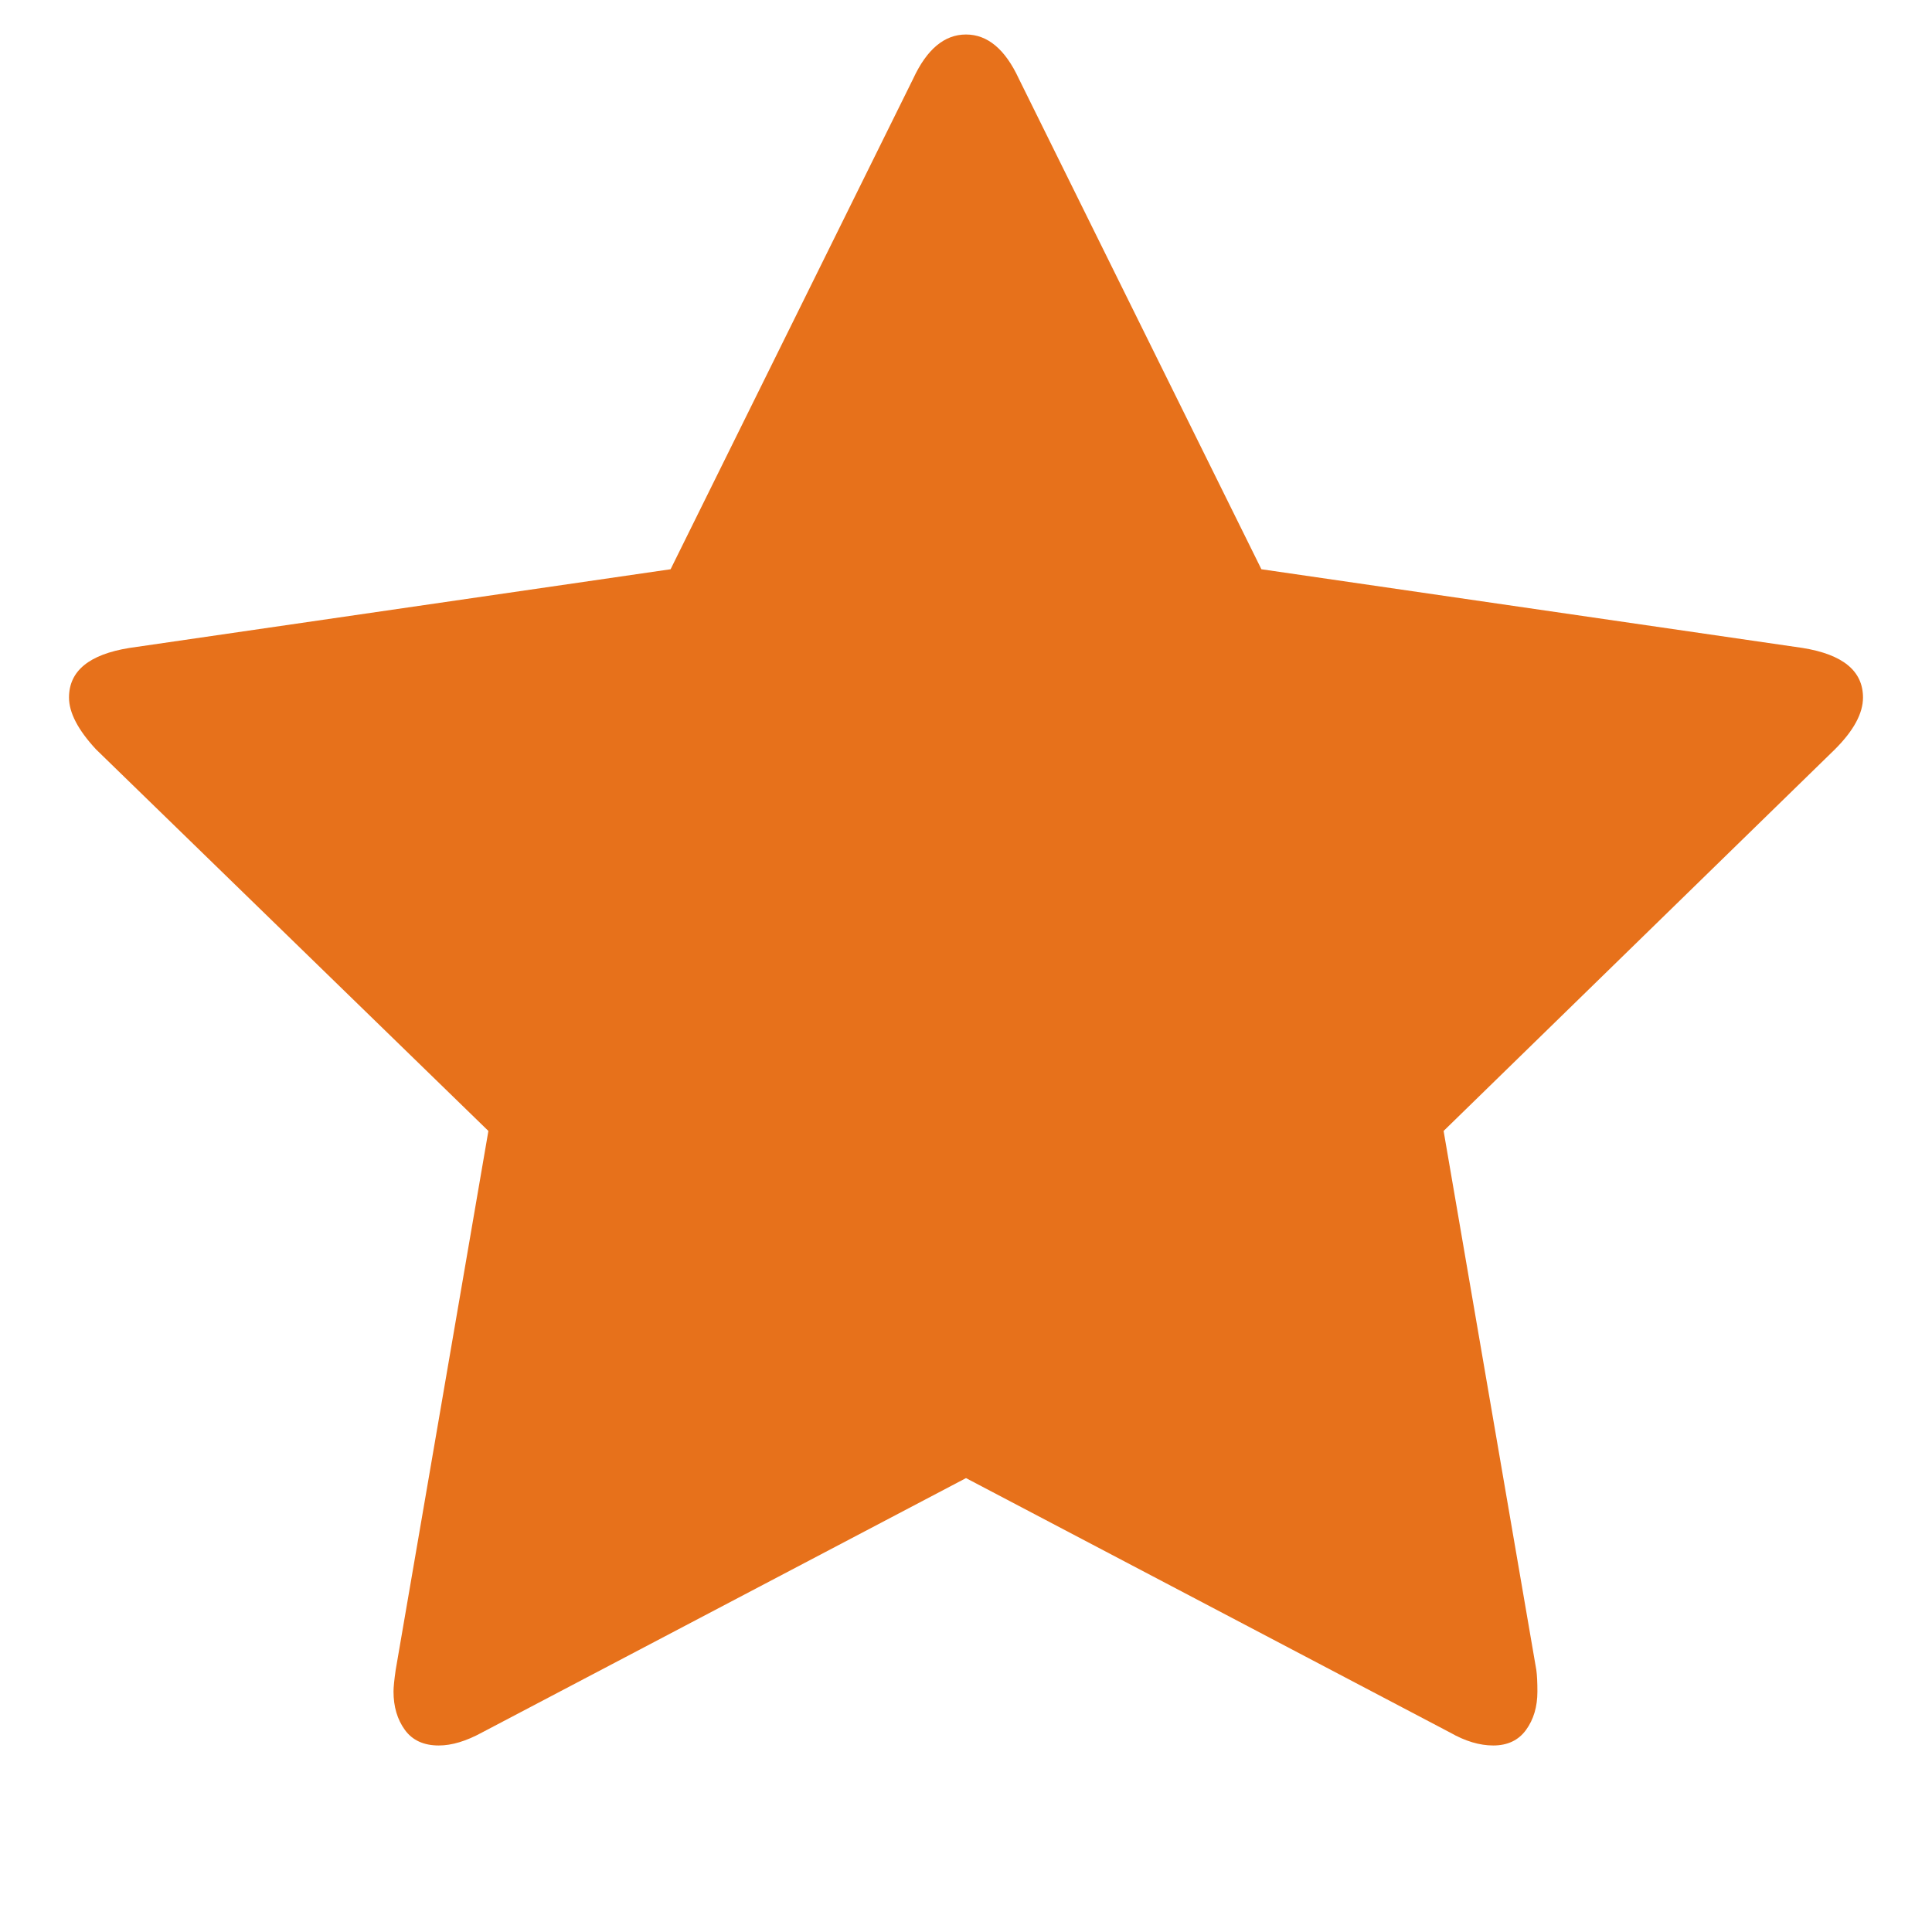
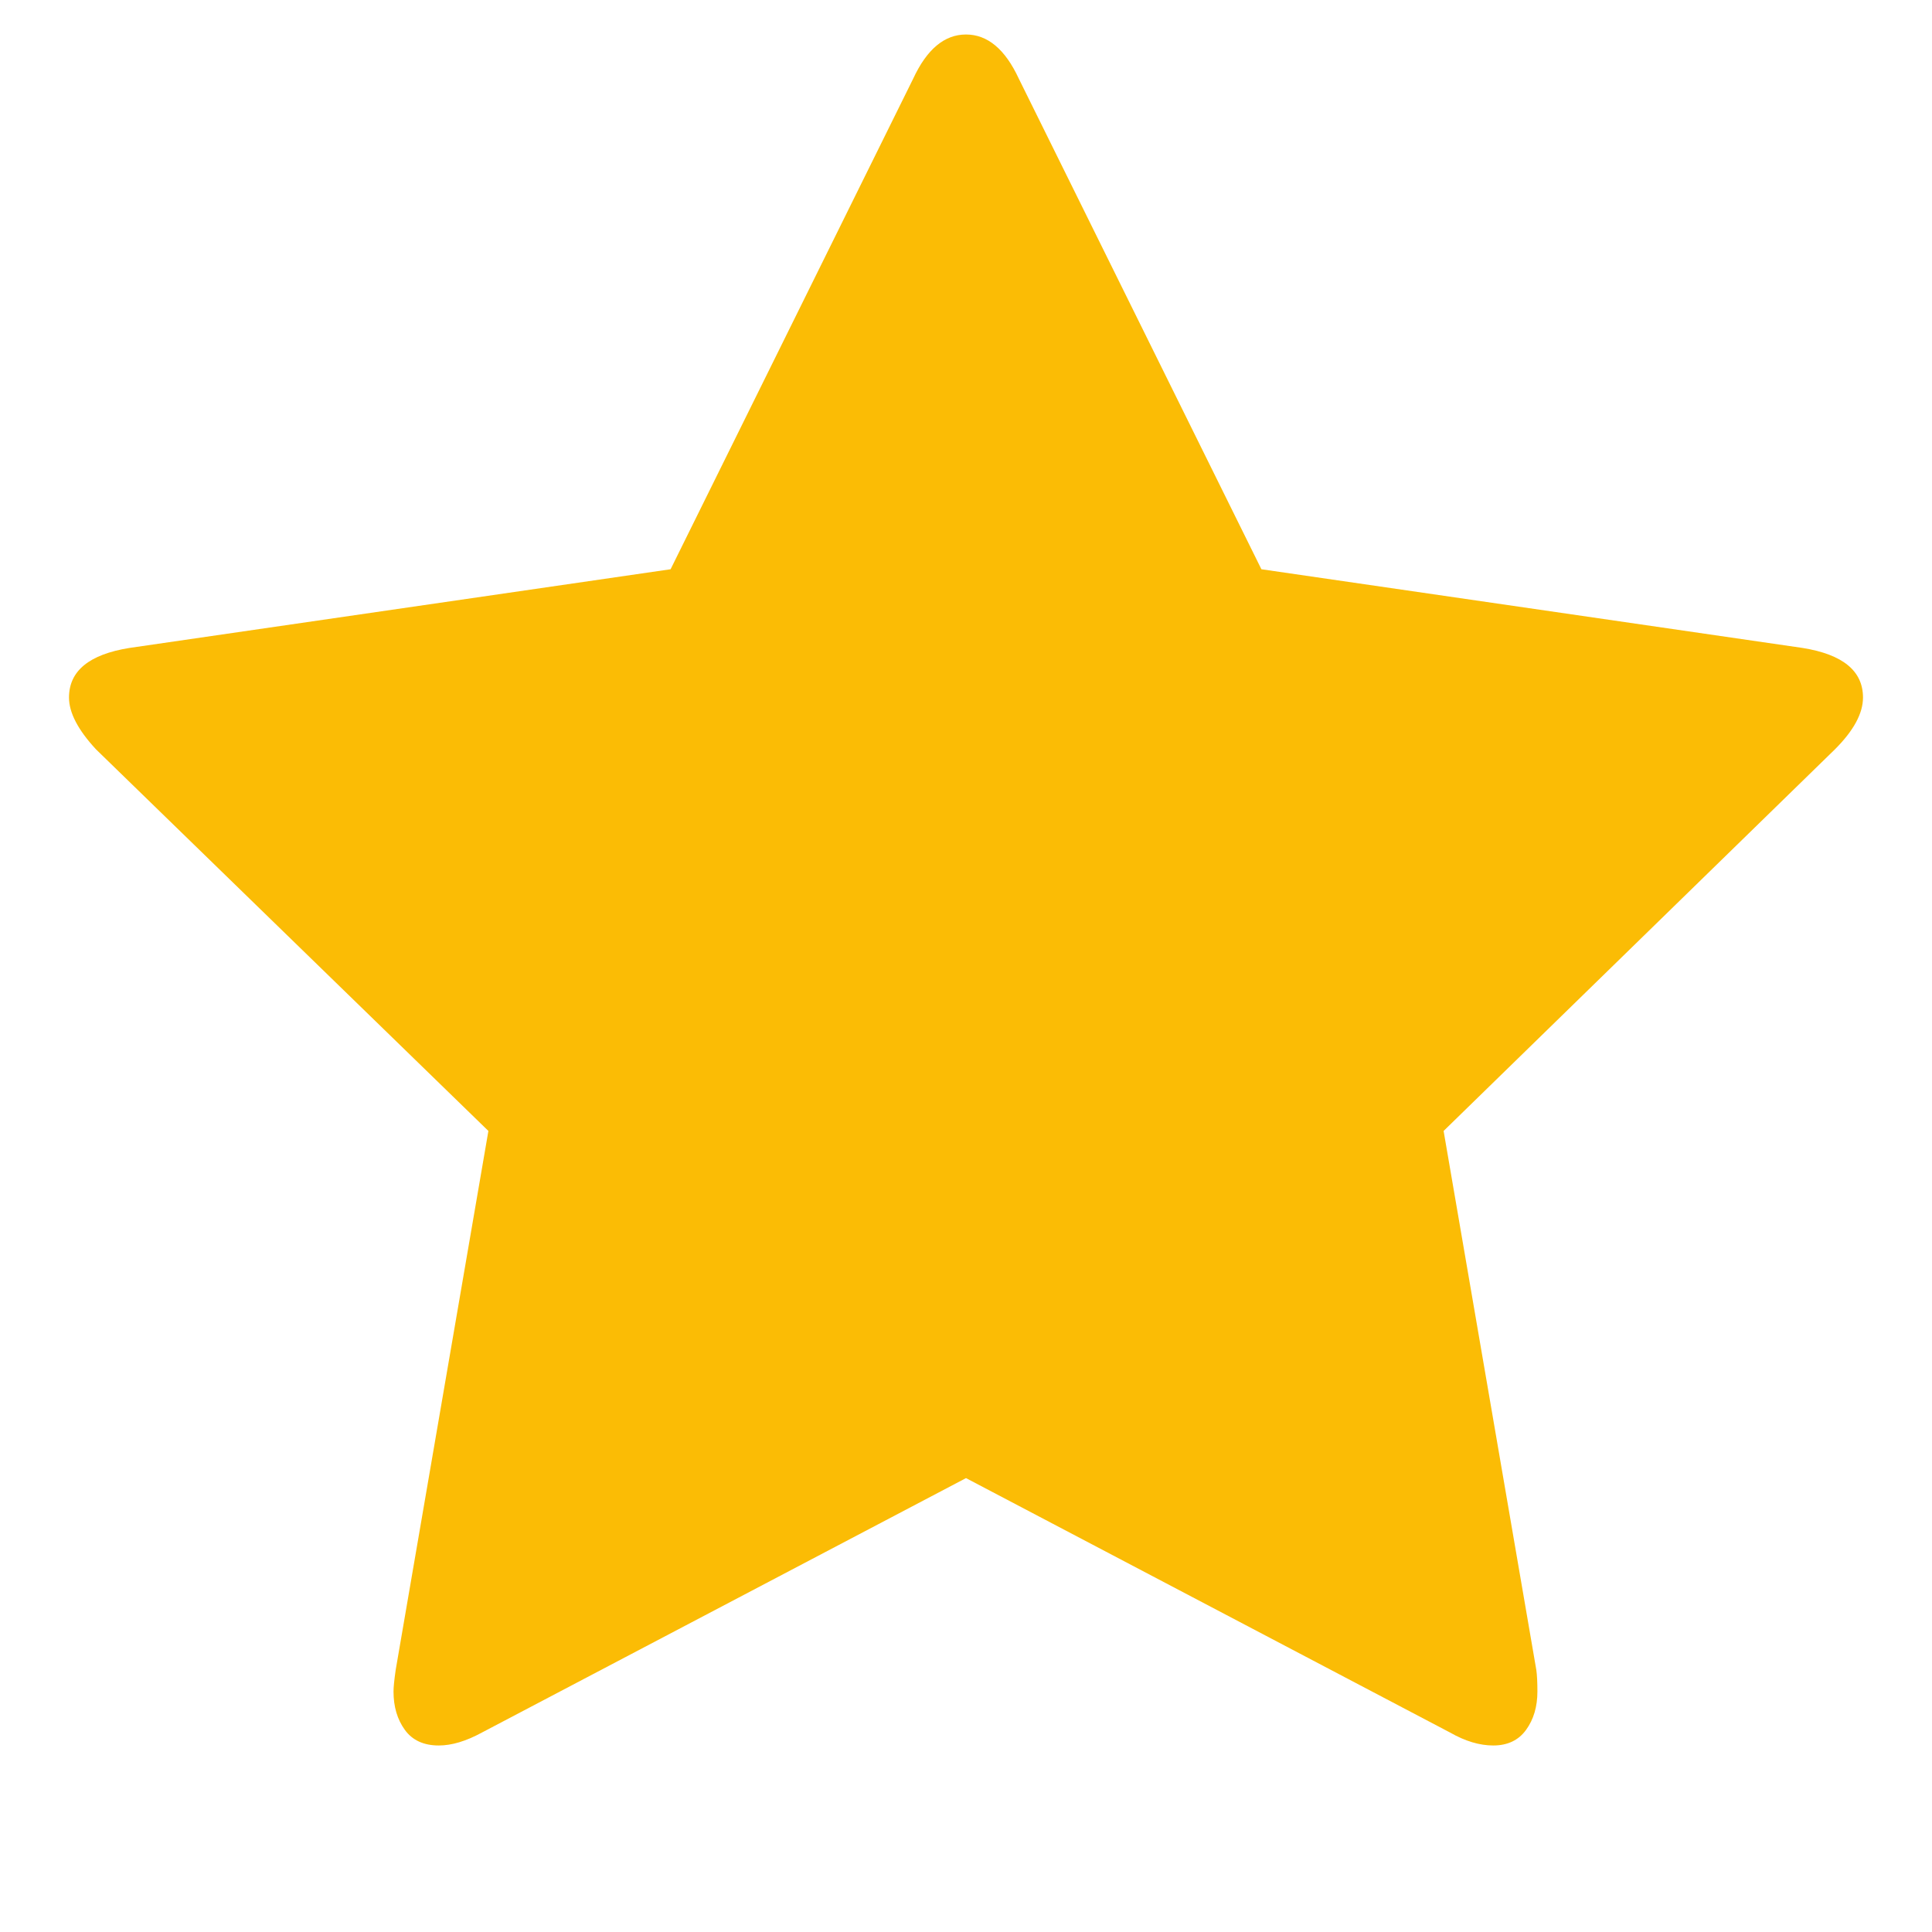
<svg xmlns="http://www.w3.org/2000/svg" version="1.1" width="17" height="17" viewBox="0 0 1792 1792">
-   <path d="M1728 647q0 22-26 48l-363 354 86 500q1 7 1 20 0 21-10.5 35.5t-30.5 14.5q-19 0-40-12l-449-236-449 236q-22 12-40 12-21 0-31.5-14.5t-10.5-35.5q0-6 2-20l86-500-364-354q-25-27-25-48 0-37 56-46l502-73 225-455q19-41 49-41t49 41l225 455 502 73q56 9 56 46z" fill="#E7711B" />
+   <path d="M1728 647q0 22-26 48l-363 354 86 500q1 7 1 20 0 21-10.5 35.5t-30.5 14.5q-19 0-40-12l-449-236-449 236q-22 12-40 12-21 0-31.5-14.5t-10.5-35.5q0-6 2-20l86-500-364-354q-25-27-25-48 0-37 56-46l502-73 225-455q19-41 49-41t49 41l225 455 502 73q56 9 56 46z" fill="#FBBC05" />
</svg>
